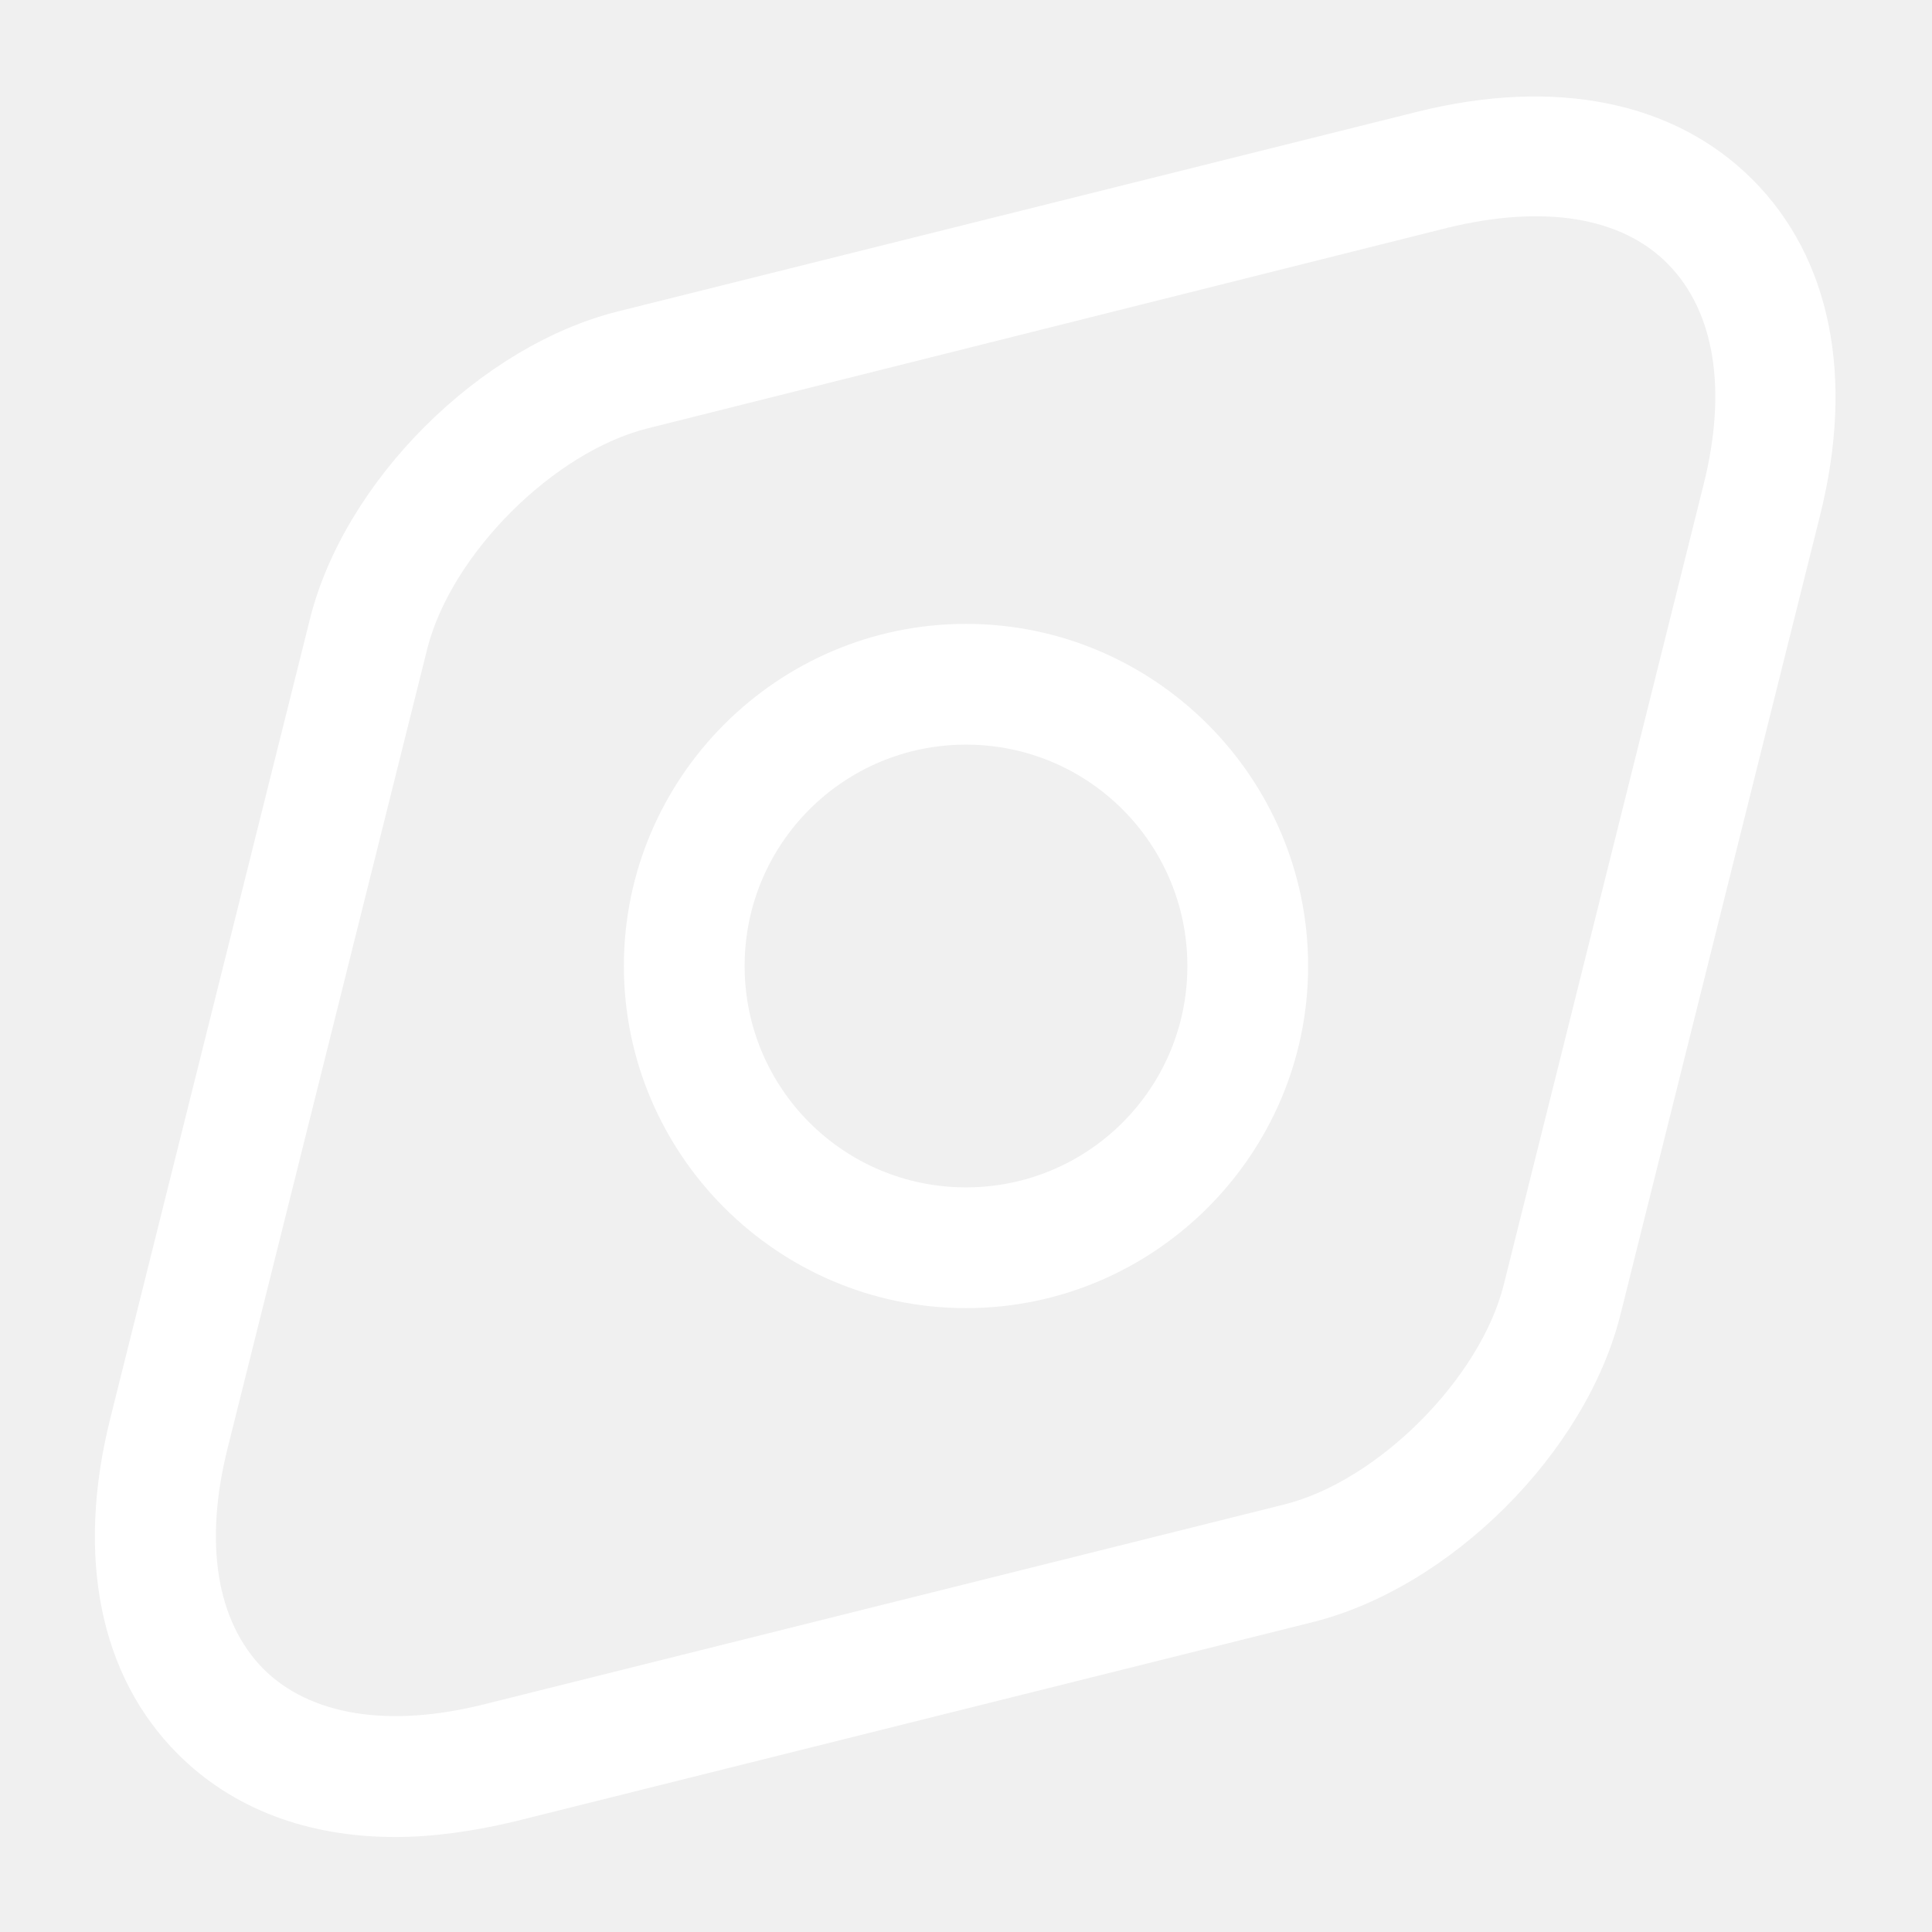
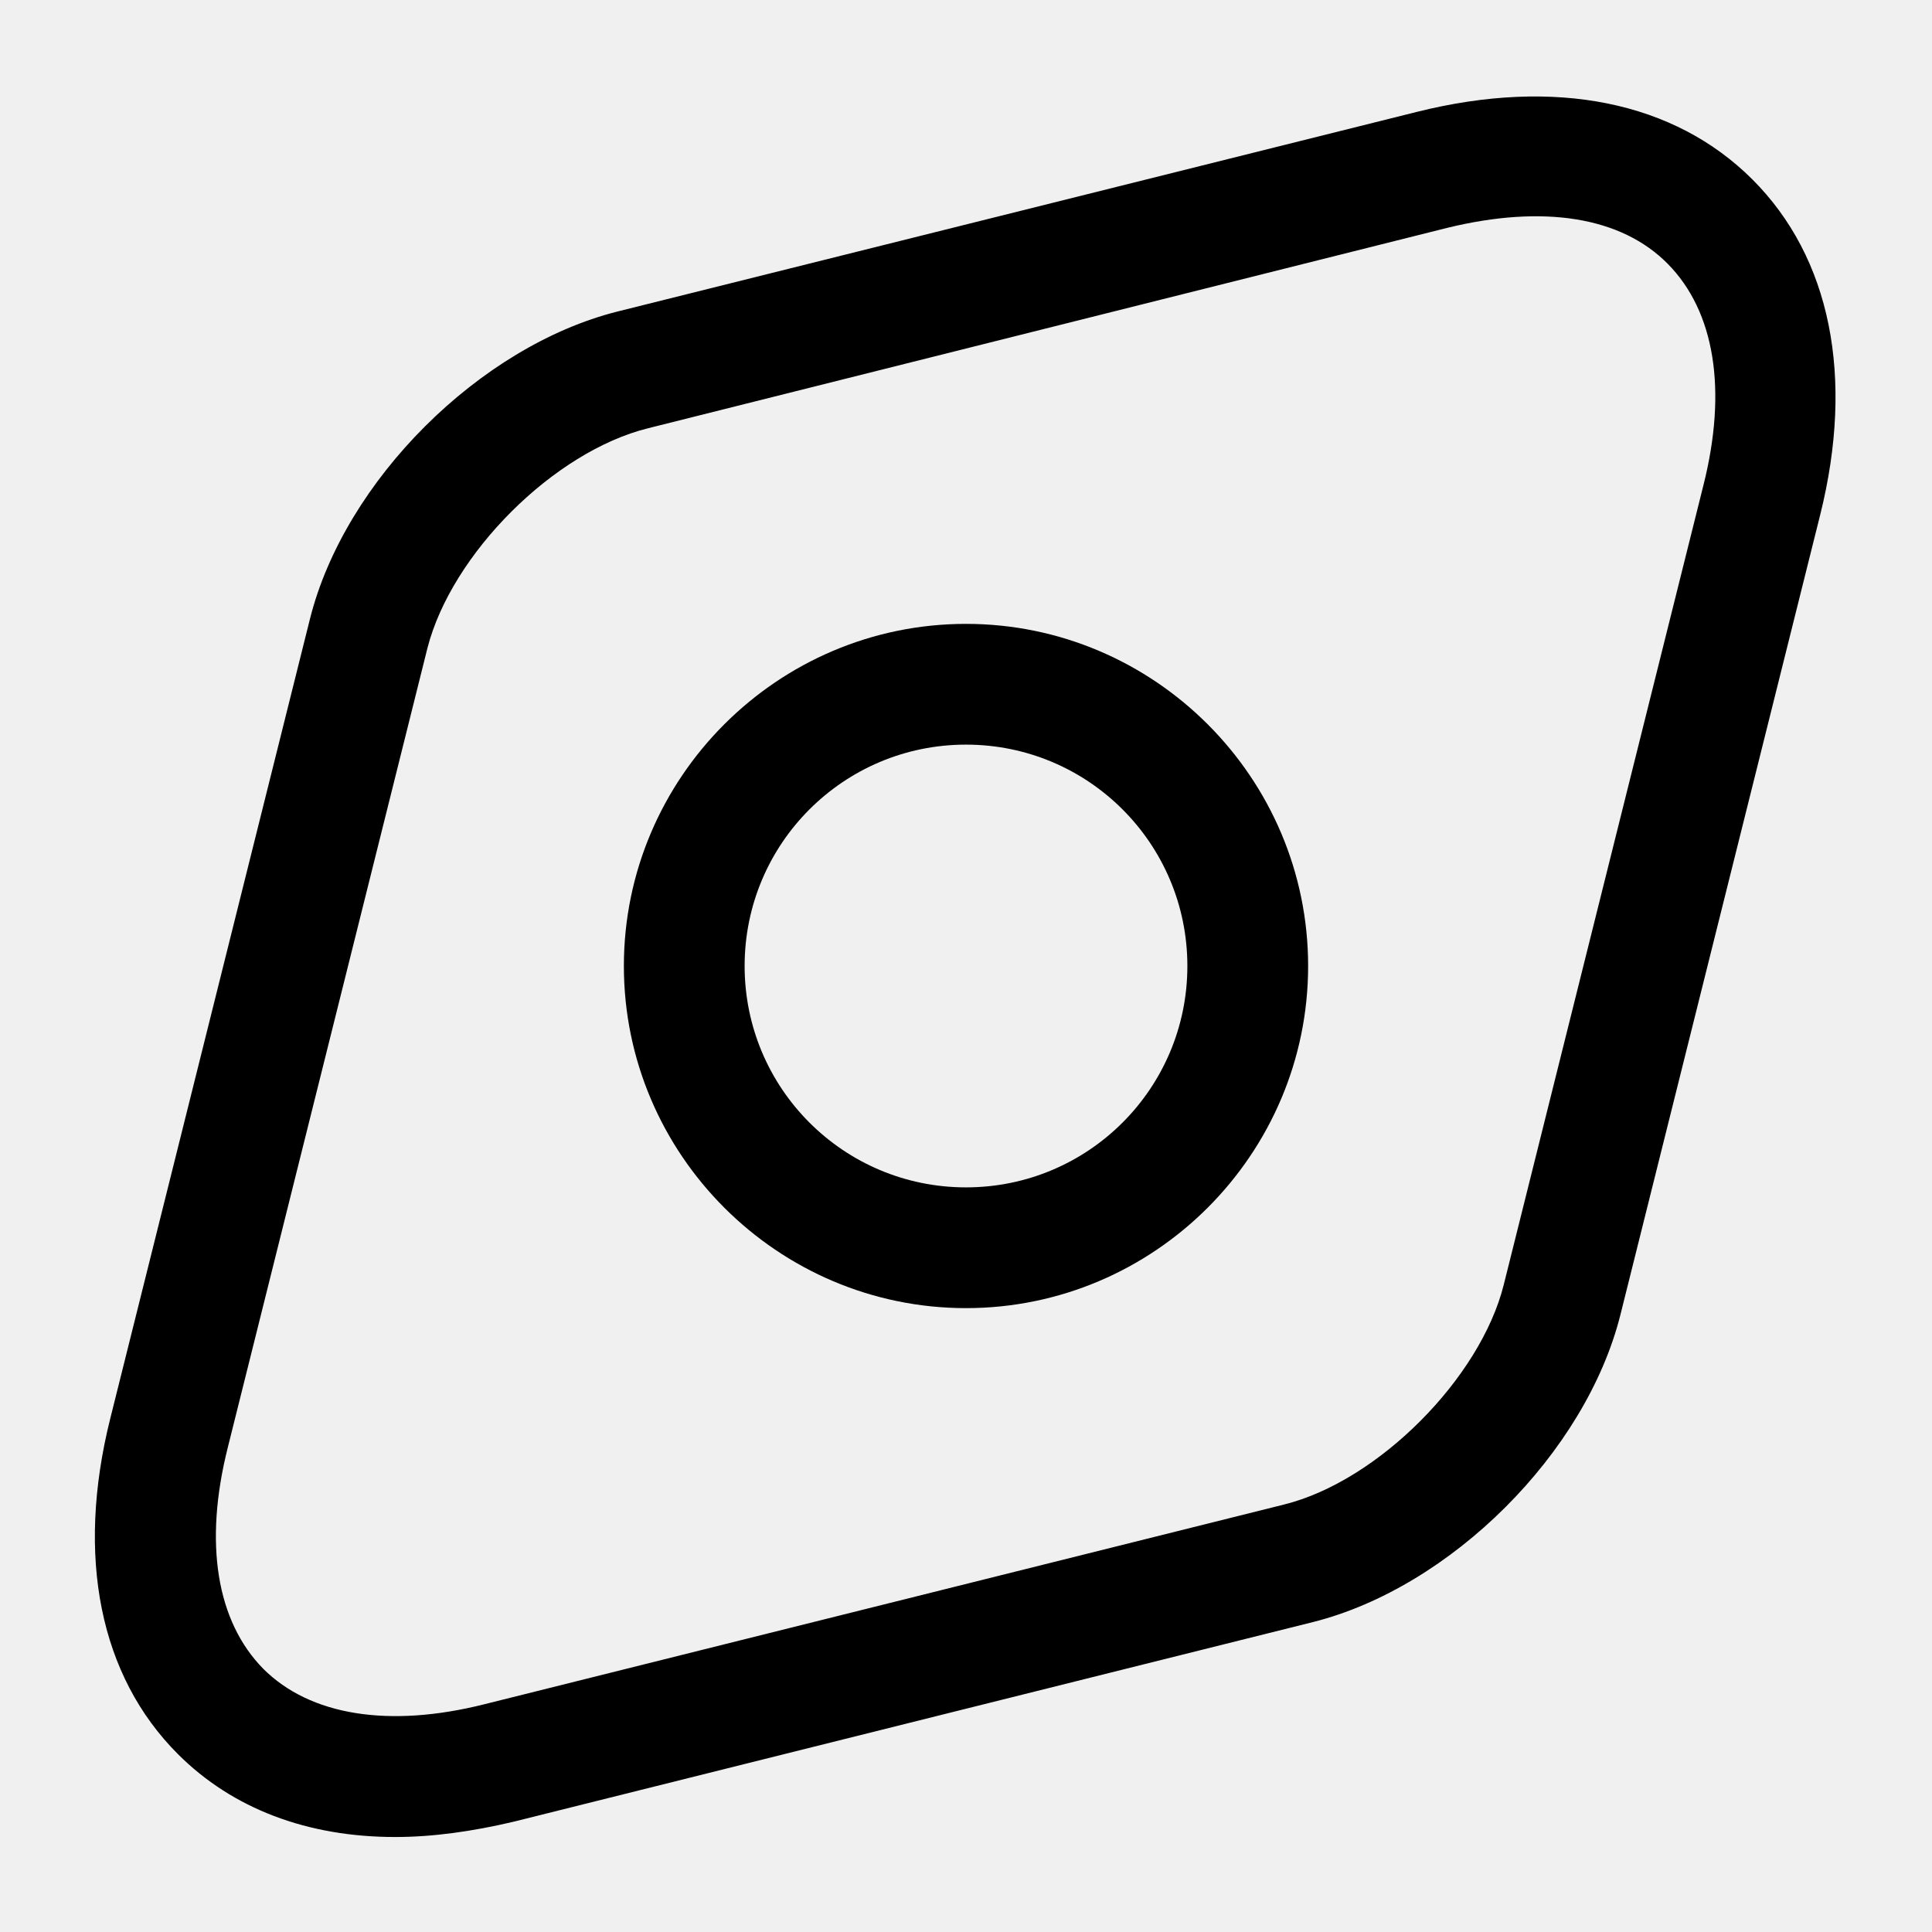
<svg xmlns="http://www.w3.org/2000/svg" width="24" height="24" viewBox="0 0 24 24" fill="none">
-   <path d="M4.91 22.82C3.82 22.82 2.89 22.47 2.21 21.79C1.24 20.82 0.94 19.34 1.37 17.62L3.85 7.69C4.28 5.97 5.96 4.3 7.67 3.87L17.6 1.39C19.32 0.96 20.8 1.26 21.77 2.23C22.74 3.2 23.04 4.68 22.61 6.4L20.13 16.33C19.7 18.05 18.02 19.72 16.31 20.15L6.38 22.63C5.87 22.75 5.38 22.82 4.91 22.82ZM17.98 2.83L8.05 5.32C6.88 5.61 5.61 6.88 5.31 8.05L2.83 17.98C2.53 19.17 2.69 20.14 3.27 20.73C3.85 21.31 4.83 21.47 6.02 21.17L15.95 18.69C17.12 18.4 18.39 17.12 18.68 15.96L21.16 6.03C21.46 4.84 21.3 3.87 20.72 3.28C20.14 2.69 19.17 2.54 17.98 2.83Z" fill="white" />
-   <path d="M12 16.25C9.66 16.25 7.75 14.34 7.75 12C7.75 9.66 9.66 7.75 12 7.75C14.34 7.75 16.25 9.66 16.25 12C16.25 14.34 14.34 16.25 12 16.25ZM12 9.25C10.48 9.25 9.25 10.48 9.25 12C9.25 13.52 10.48 14.75 12 14.75C13.52 14.75 14.75 13.52 14.75 12C14.75 10.48 13.52 9.25 12 9.25Z" fill="white" />
+   <path d="M4.91 22.82C3.82 22.82 2.89 22.47 2.21 21.79C1.24 20.82 0.94 19.34 1.37 17.62L3.85 7.69C4.28 5.97 5.96 4.3 7.67 3.87L17.6 1.39C19.32 0.96 20.8 1.26 21.77 2.23C22.74 3.2 23.04 4.68 22.61 6.4L20.13 16.33C19.7 18.05 18.02 19.72 16.31 20.15L6.38 22.63C5.87 22.75 5.38 22.82 4.91 22.82ZM17.98 2.83L8.05 5.32C6.88 5.61 5.61 6.88 5.31 8.05L2.83 17.98C2.53 19.17 2.69 20.14 3.27 20.73C3.85 21.31 4.83 21.47 6.02 21.17L15.95 18.69C17.12 18.4 18.39 17.12 18.68 15.96L21.16 6.03C21.46 4.84 21.3 3.87 20.72 3.28C20.14 2.69 19.17 2.54 17.98 2.83Z" fill="black" />
+   <path d="M12 16.25C9.66 16.25 7.75 14.34 7.75 12C7.75 9.66 9.66 7.75 12 7.75C14.34 7.75 16.25 9.66 16.25 12C16.25 14.34 14.34 16.25 12 16.25ZM12 9.25C10.48 9.25 9.25 10.48 9.25 12C9.25 13.52 10.48 14.75 12 14.75C13.52 14.75 14.75 13.52 14.75 12C14.75 10.48 13.52 9.25 12 9.25Z" fill="black" />
</svg>
